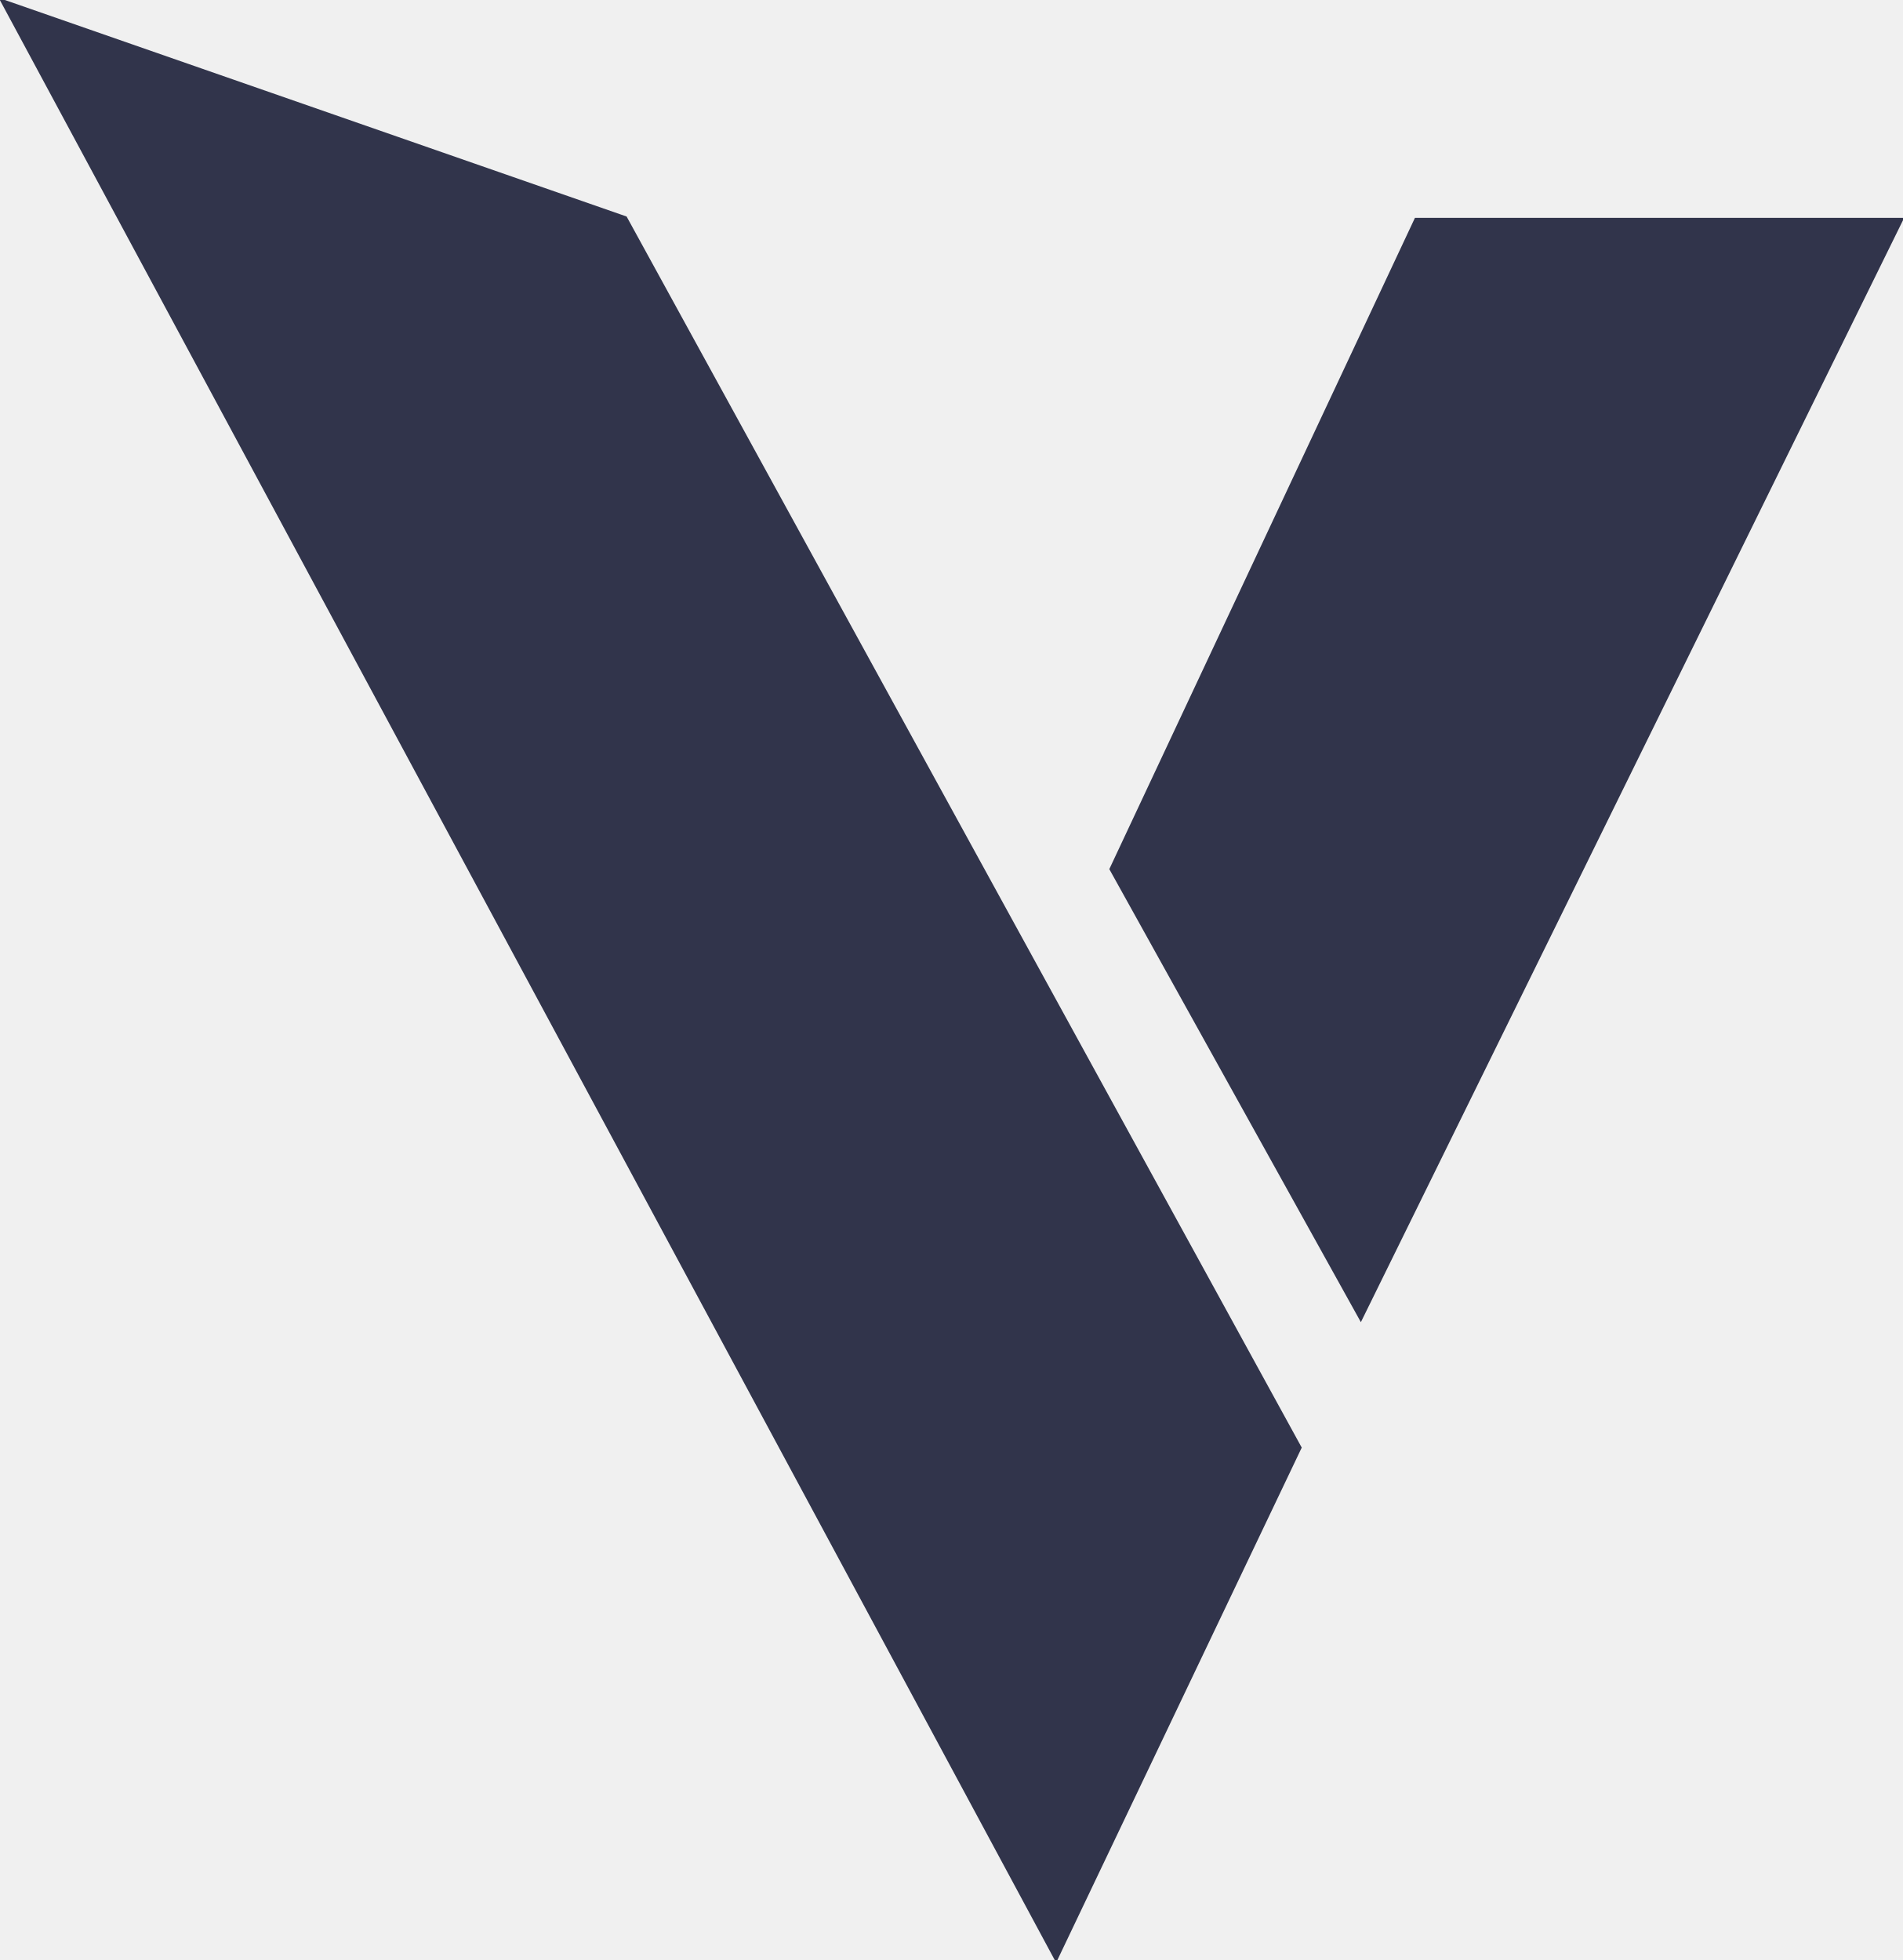
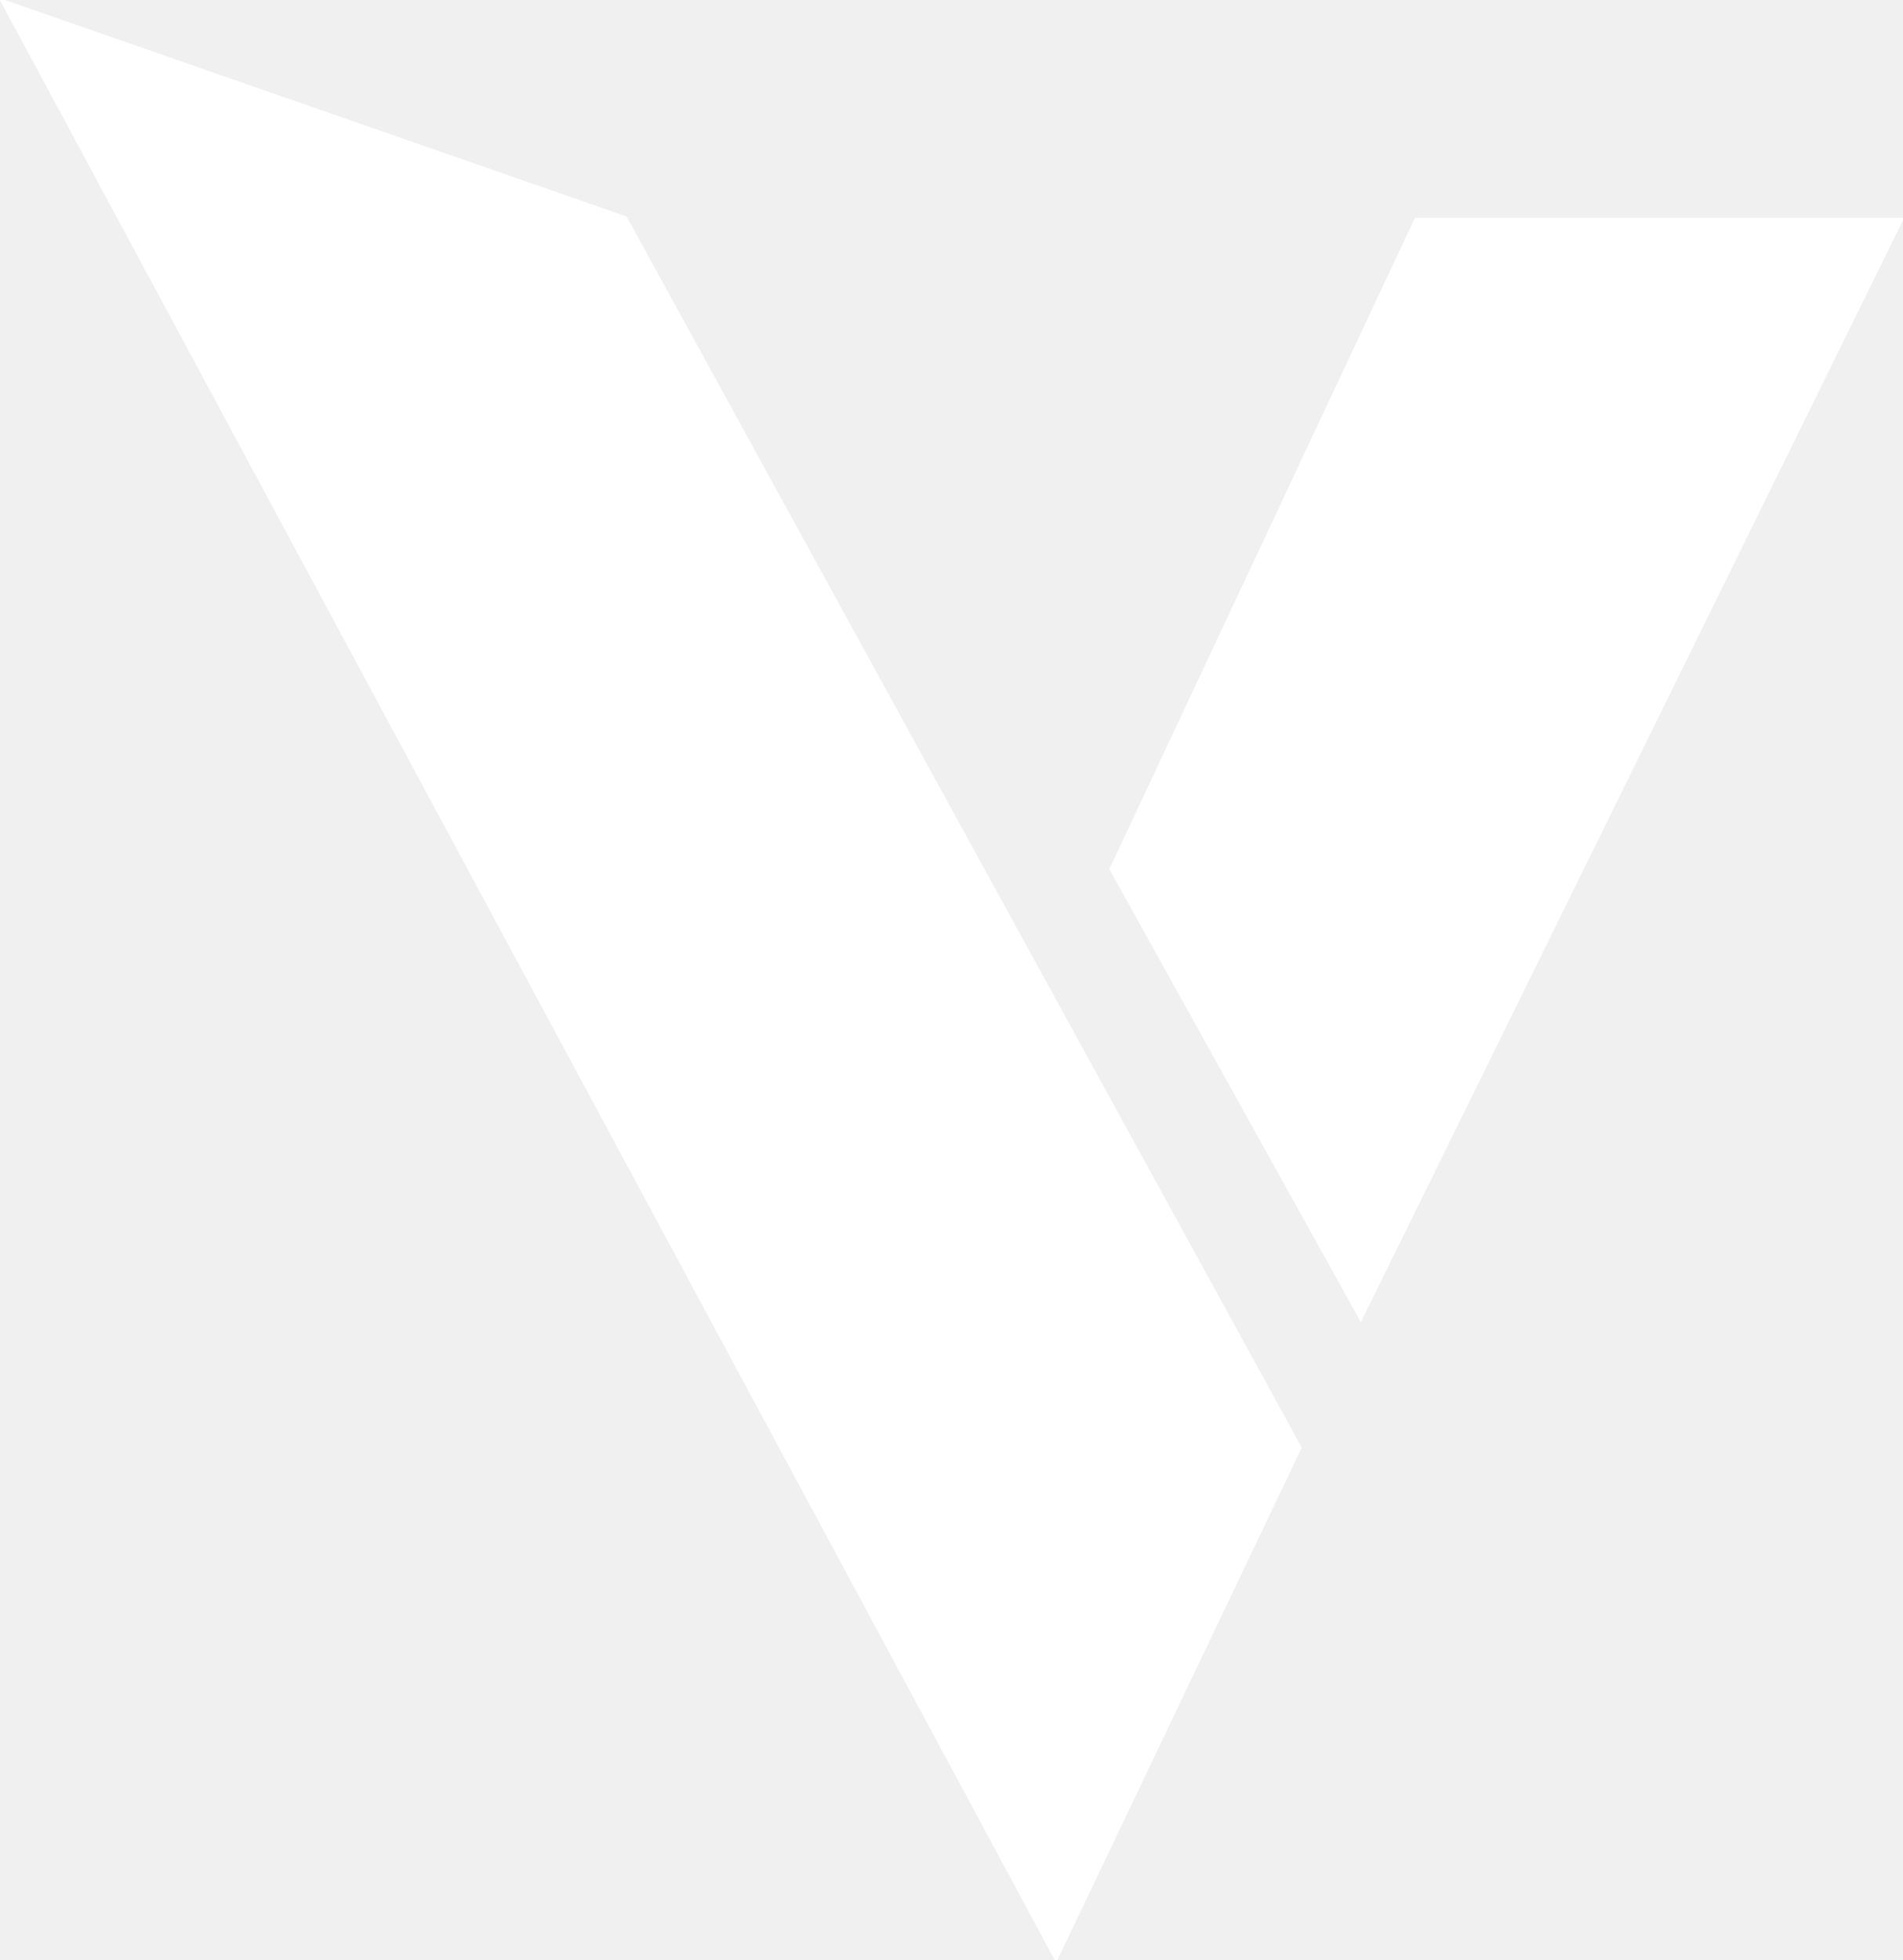
<svg xmlns="http://www.w3.org/2000/svg" width="787" height="811" viewBox="0 0 787 811" fill="none">
-   <style> path { fill: #31344B; stroke: #31344B; } @media (prefers-color-scheme: dark) { path { fill: #fff; stroke: #fff; } } </style>
-   <path d="M0.5 0L258.898 90L538 599L436.925 811L0.5 0Z" fill="#31344B" />
-   <path d="M563 546L459.51 359.605L585.717 90.633H787L563 546Z" fill="#31344B" />
+   <style> path { fill: #fff; stroke: #fff; } @media (prefers-color-scheme: dark) { path {
+         fill: #fff; stroke: #fff; } } </style>
+   <path d="M0.5 0L258.898 90L538 599L436.925 811L0.5 0Z" />
+   <path d="M563 546L459.51 359.605L585.717 90.633H787L563 546Z" />
</svg>
